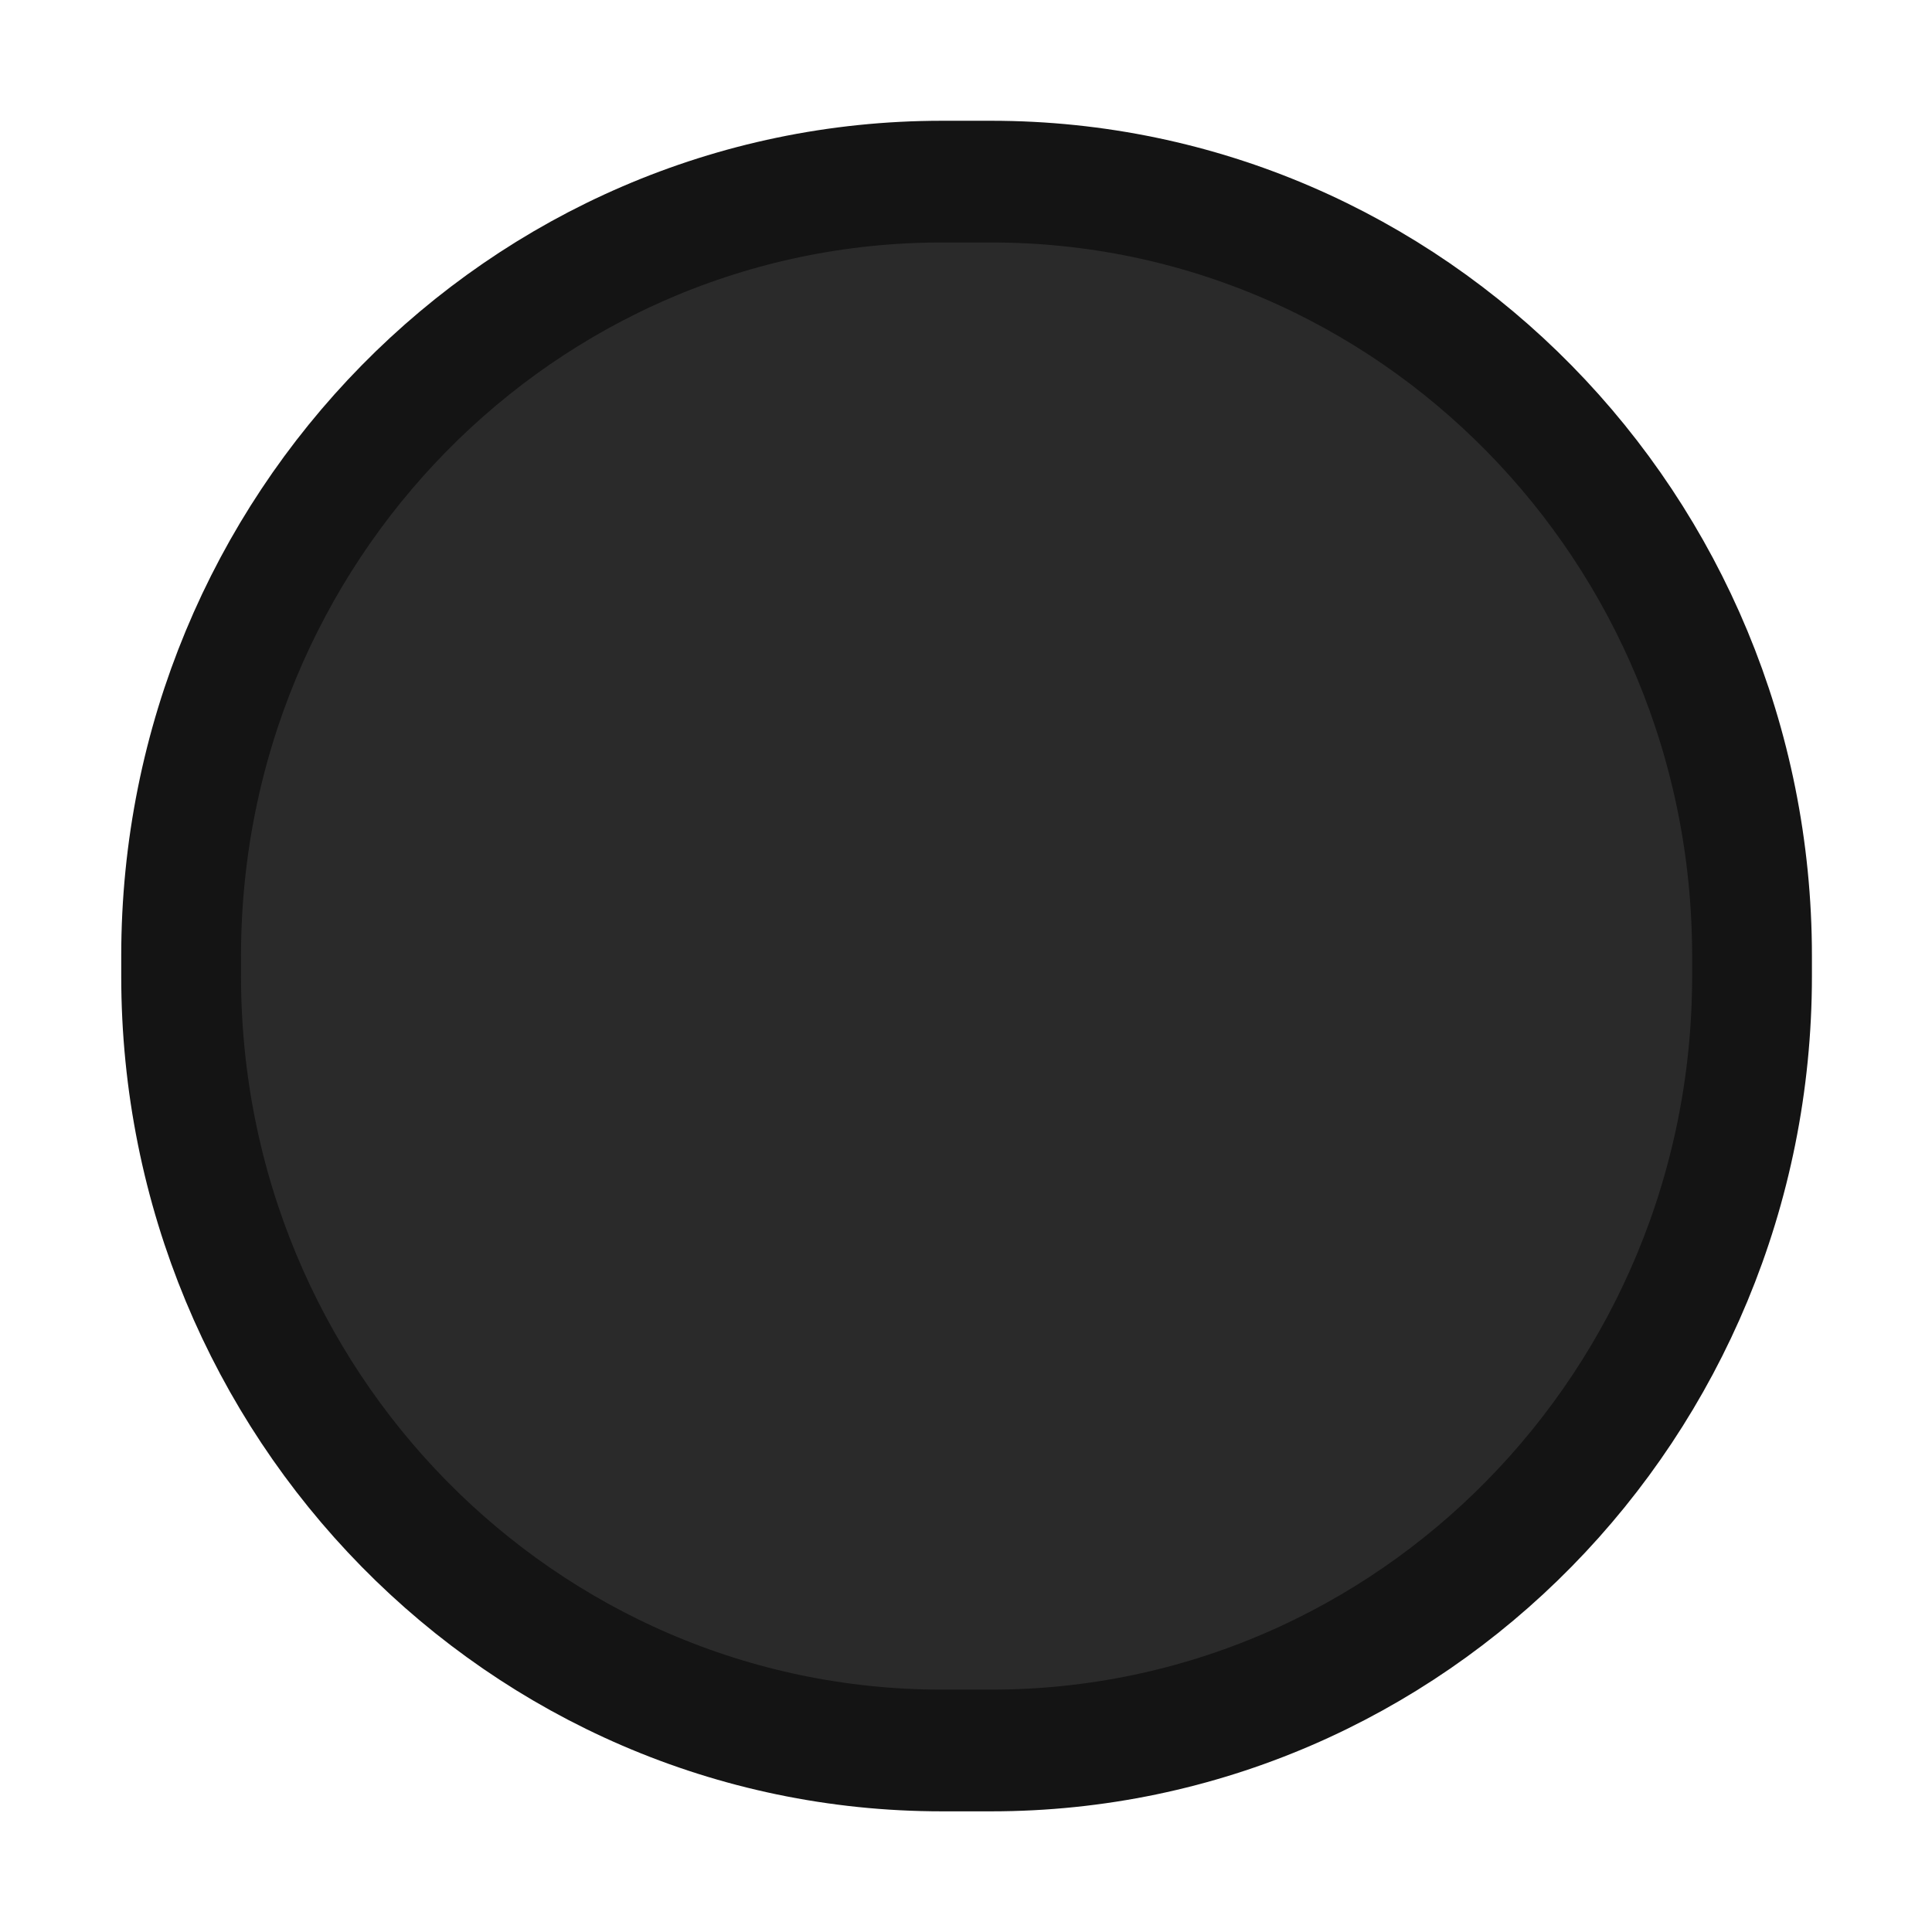
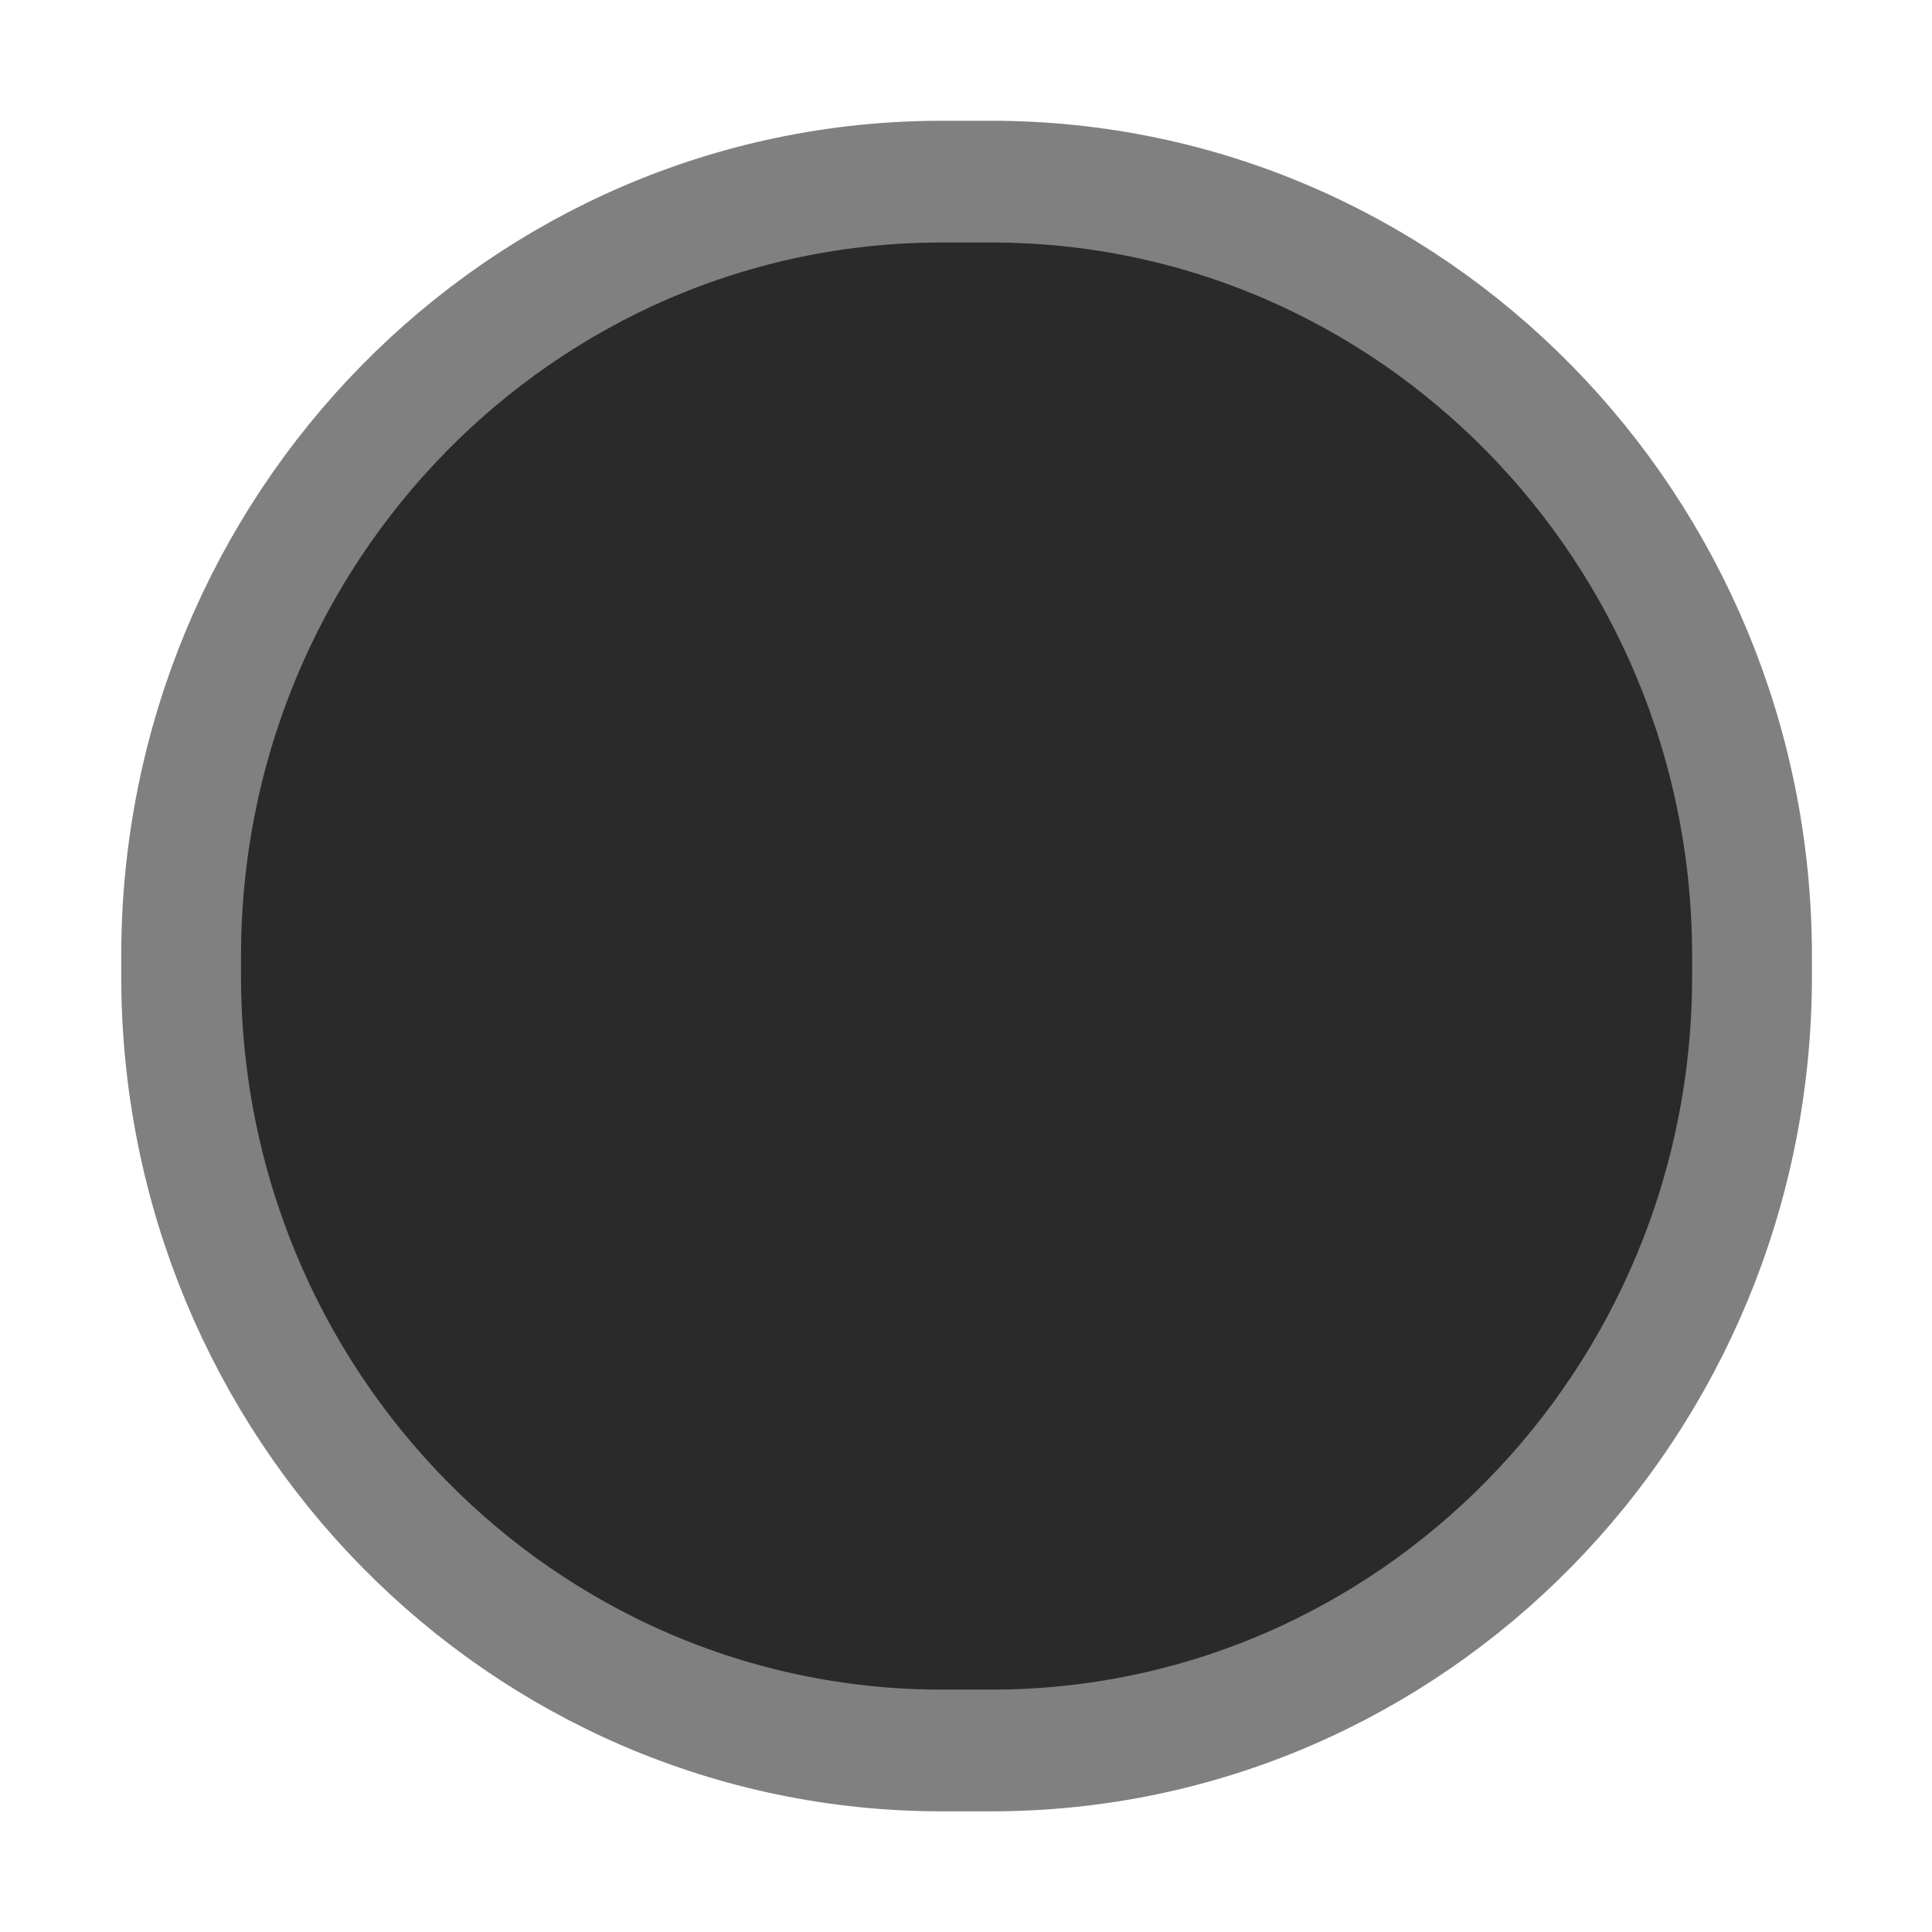
<svg xmlns="http://www.w3.org/2000/svg" width="16" height="16" viewBox="0 0 4.233 4.233" version="1.1" id="svg1829">
  <defs id="defs1823" />
  <g id="layer1" transform="translate(0,-292.7667)">
    <g transform="matrix(0.2645833,0,0,0.2645833,-25.66345,292.6708)" style="display:inline;opacity:1" id="radio-unchecked">
      <g id="g10964-4">
        <g style="display:inline" id="radio-unchecked2-6" transform="matrix(0.9361725,0,0,0.93566,-96.78315,-244.7608)">
          <rect style="color:#000000;display:inline;overflow:visible;visibility:visible;fill:none;stroke:none;stroke-width:2;marker:none;enable-background:accumulate" id="rect14348-4-3" width="17.091" height="17.1" x="206.991" y="261.979" />
          <g id="g7025-3">
            <g style="display:inline" id="g5489-2-9-3-8" transform="matrix(0.5089163,0,0,0.5173982,181.7932,197.5643)">
              <g id="g5428-8-1-7-83">
-                 <rect ry="13.246" style="color:#000000;display:inline;overflow:visible;visibility:visible;fill:#2a2a2a;fill-opacity:1;fill-rule:nonzero;stroke:#141414;stroke-width:2.082;stroke-linecap:butt;stroke-linejoin:round;stroke-miterlimit:4;stroke-dasharray:none;stroke-dashoffset:0;stroke-opacity:1;marker:none;enable-background:accumulate" id="rect5147-9-1-7-7" width="27.304" height="26.836" x="52.66" y="127.604" rx="13.224" />
+                 <rect ry="13.246" style="color:#000000;display:inline;overflow:visible;visibility:visible;fill:#2a2a2a;fill-opacity:1;fill-rule:nonzero;stroke:#808080;stroke-width:2.082;stroke-linecap:butt;stroke-linejoin:round;stroke-miterlimit:4;stroke-dasharray:none;stroke-dashoffset:0;stroke-opacity:1;marker:none;enable-background:accumulate" id="rect5147-9-1-7-7" width="27.304" height="26.836" x="52.66" y="127.604" rx="13.224" />
              </g>
            </g>
          </g>
        </g>
      </g>
    </g>
  </g>
</svg>
